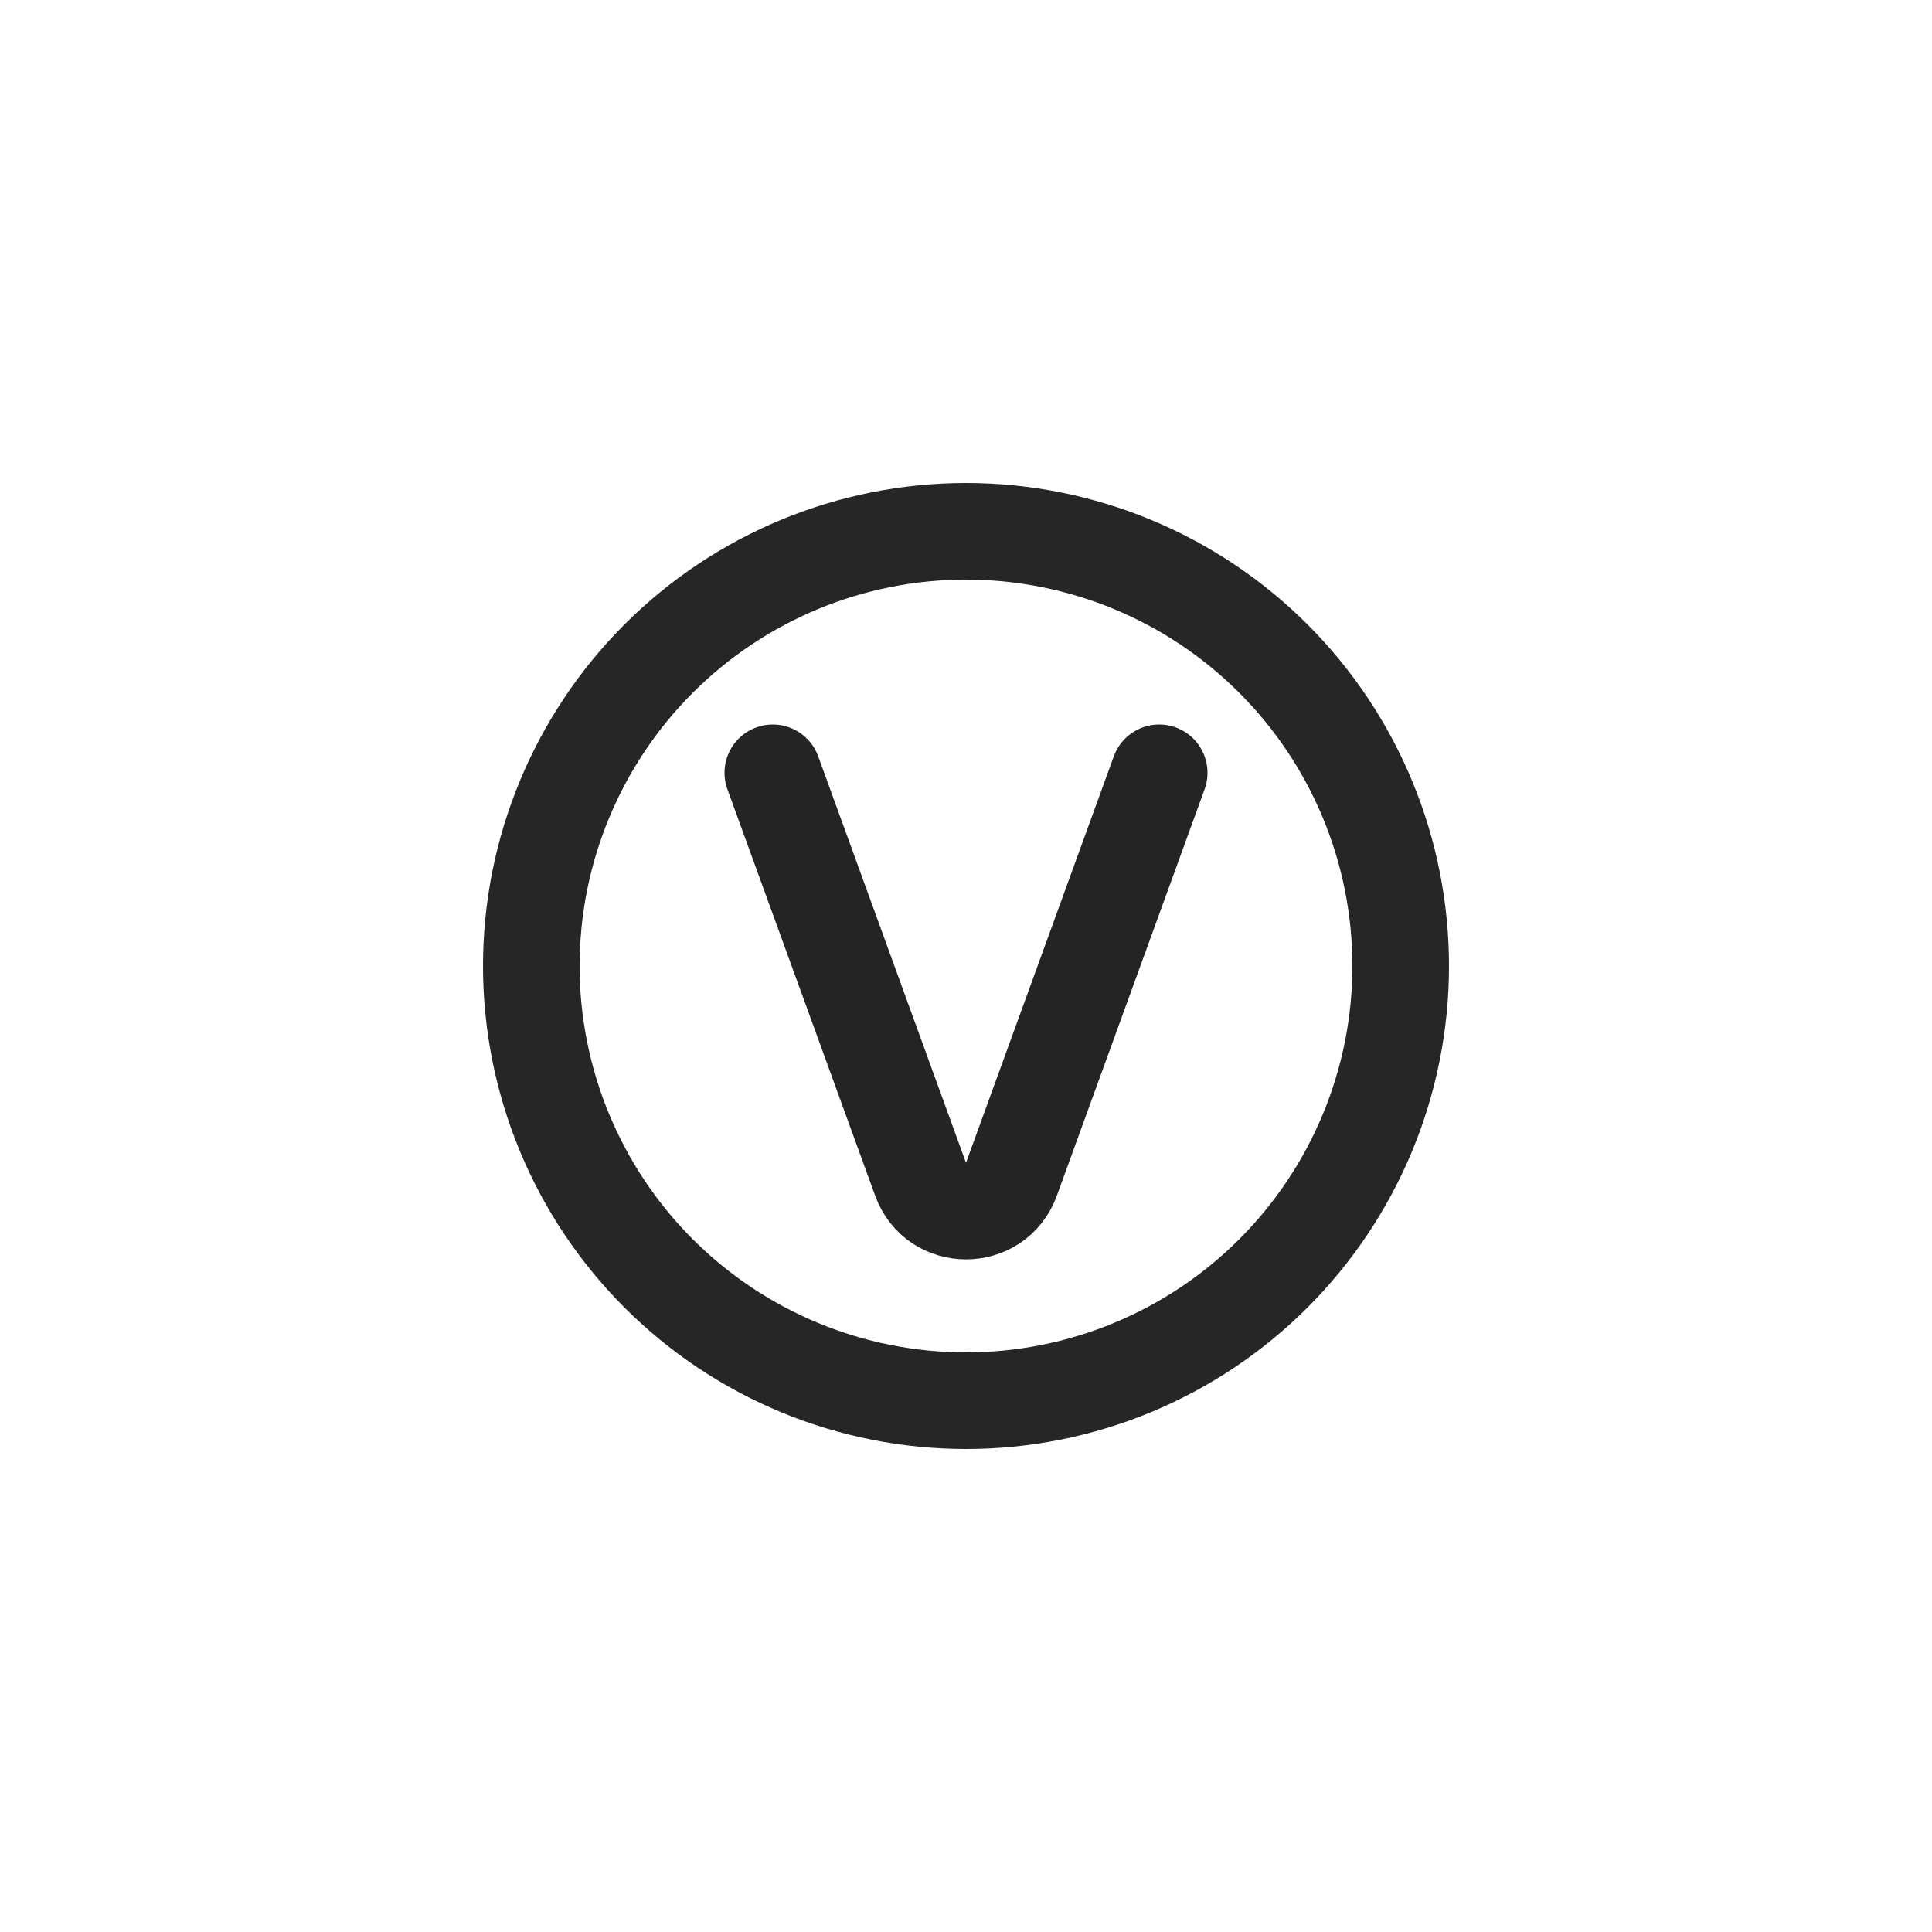
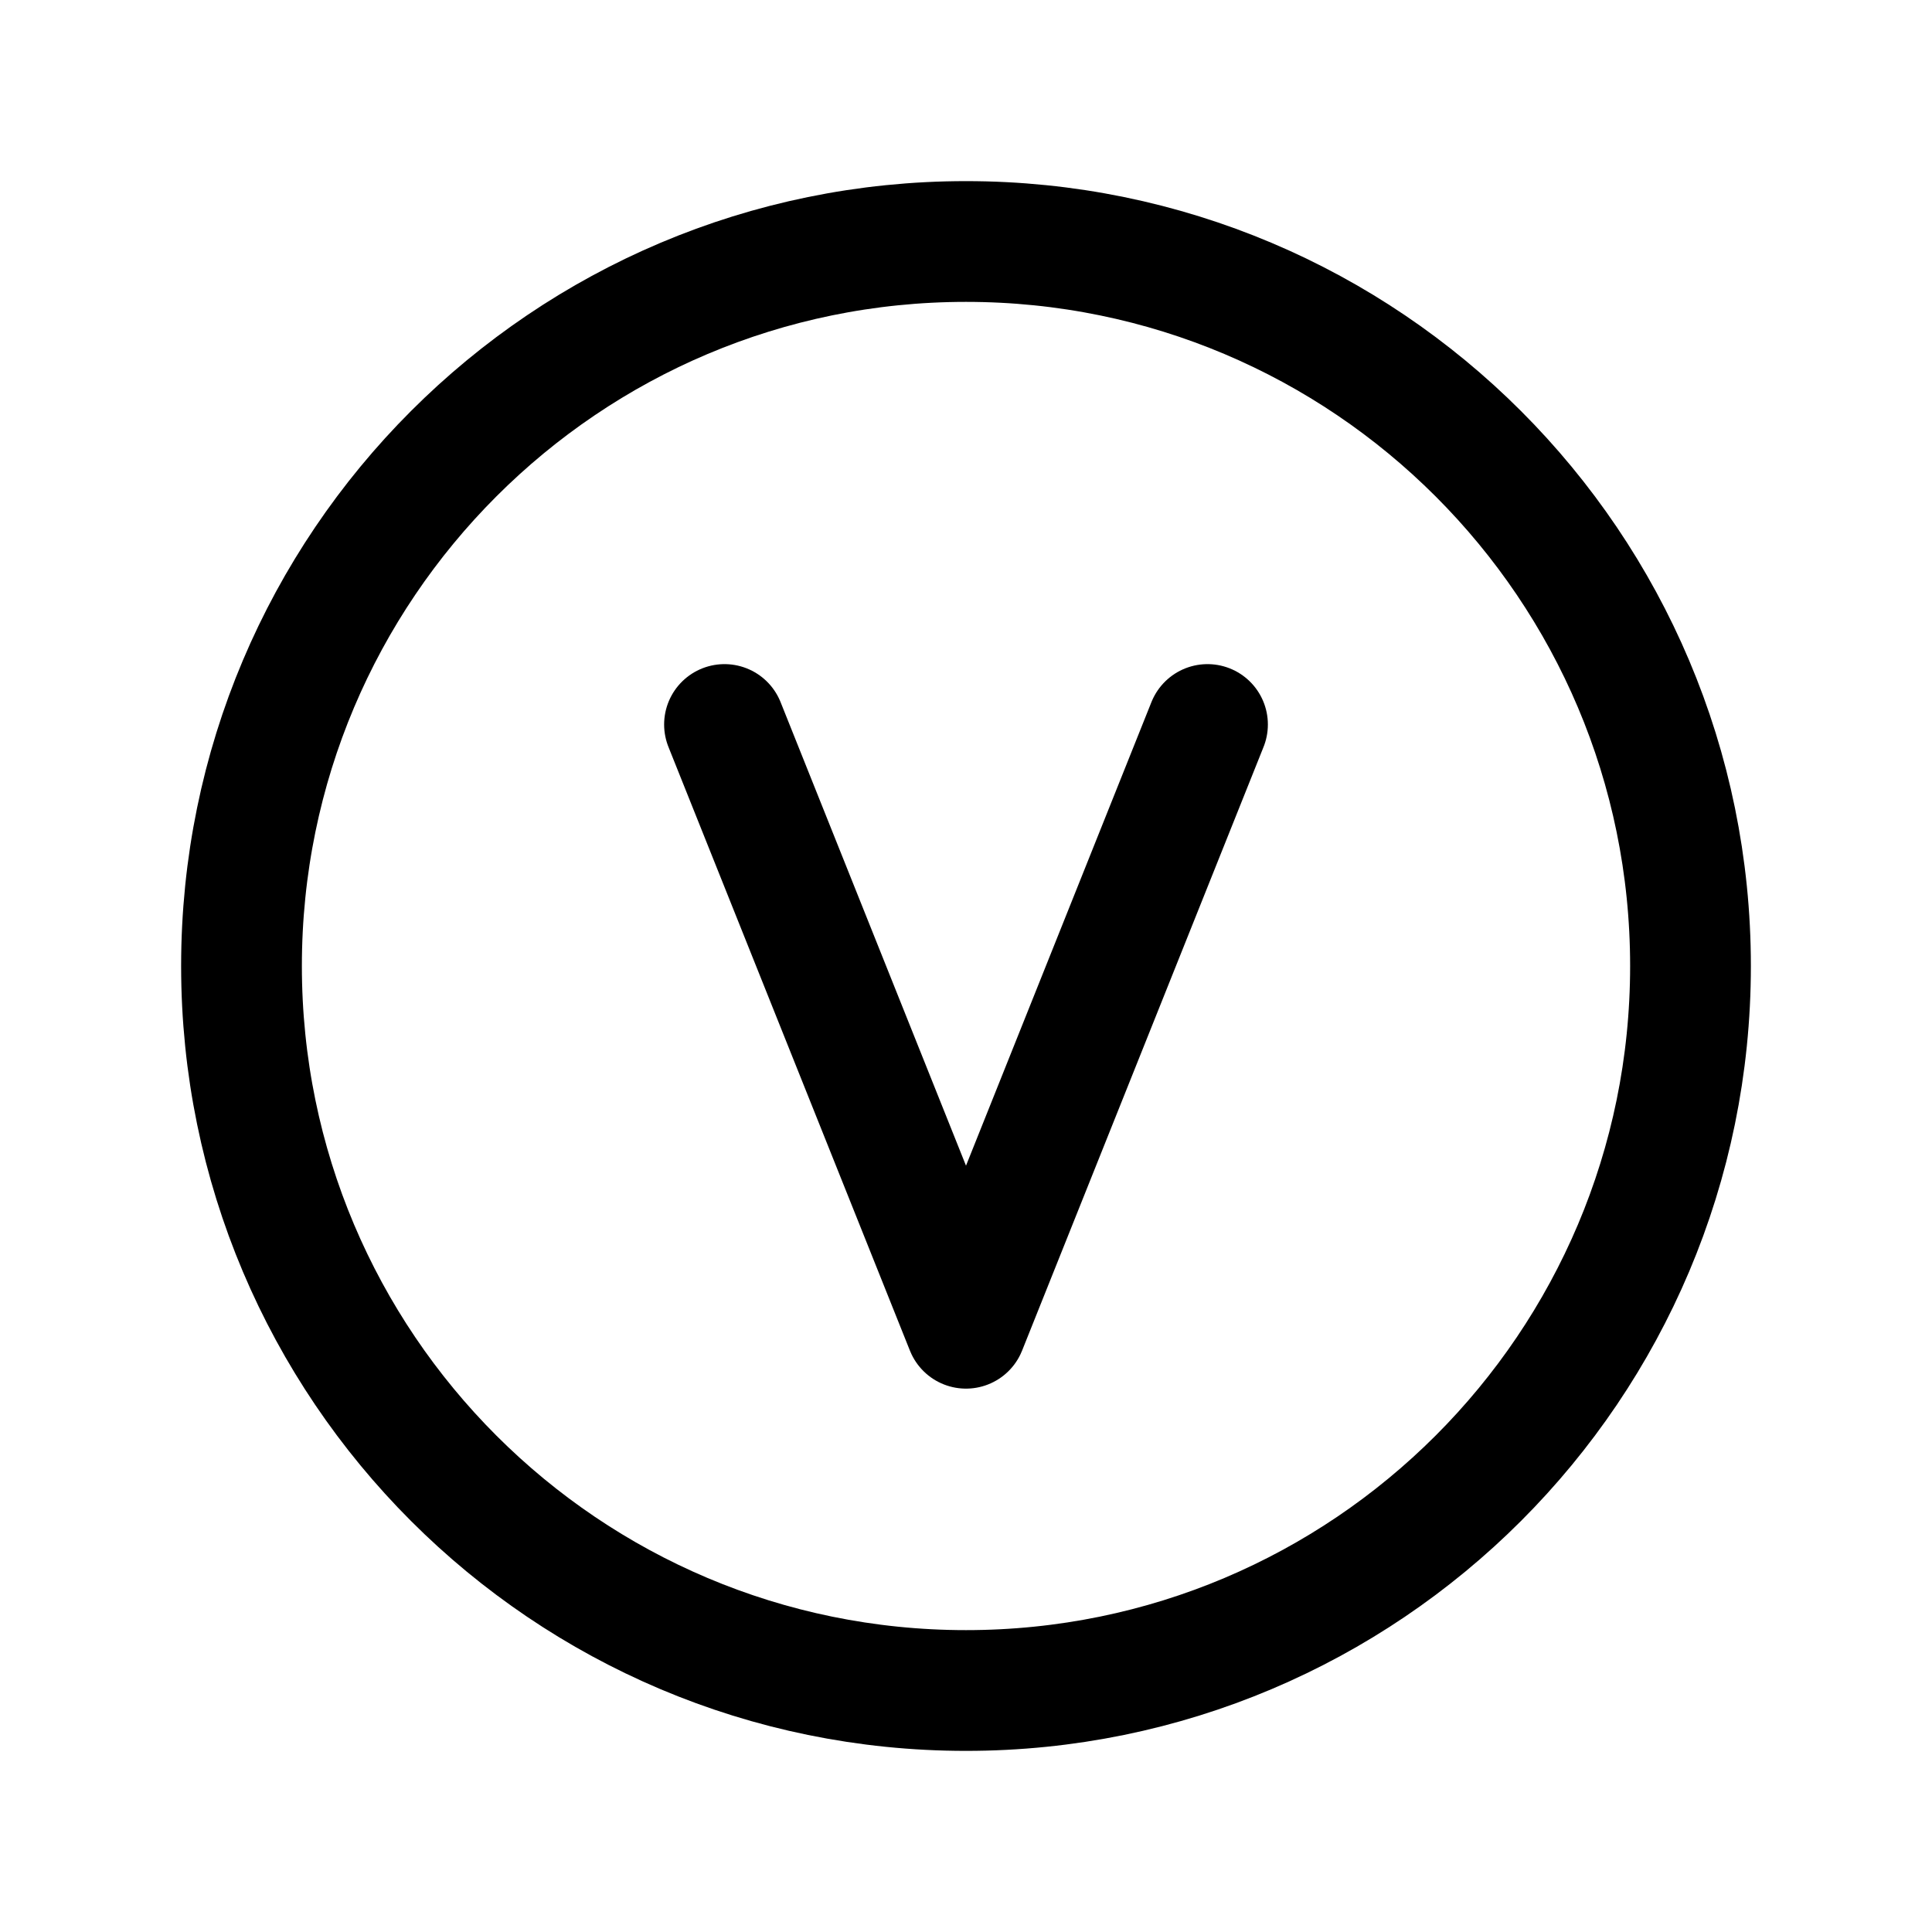
- <svg xmlns="http://www.w3.org/2000/svg" width="40" height="40" viewBox="0 0 40 40" fill="none">
-   <path fill-rule="evenodd" clip-rule="evenodd" d="M20 12C17.878 12 15.843 12.843 14.343 14.343C12.843 15.843 12 17.878 12 20C12 21.051 12.207 22.091 12.609 23.061C13.011 24.032 13.6 24.914 14.343 25.657C15.086 26.4 15.968 26.989 16.939 27.391C17.909 27.793 18.949 28 20 28C21.051 28 22.091 27.793 23.061 27.391C24.032 26.989 24.914 26.4 25.657 25.657C26.4 24.914 26.989 24.032 27.391 23.061C27.793 22.091 28 21.051 28 20C28 17.878 27.157 15.843 25.657 14.343C24.157 12.843 22.122 12 20 12ZM12.929 12.929C14.804 11.054 17.348 10 20 10C22.652 10 25.196 11.054 27.071 12.929C28.946 14.804 30 17.348 30 20C30 21.313 29.741 22.614 29.239 23.827C28.736 25.04 28 26.142 27.071 27.071C26.142 28 25.04 28.736 23.827 29.239C22.614 29.741 21.313 30 20 30C18.687 30 17.386 29.741 16.173 29.239C14.96 28.736 13.857 28 12.929 27.071C12 26.142 11.264 25.04 10.761 23.827C10.259 22.614 10 21.313 10 20C10 17.348 11.054 14.804 12.929 12.929Z" fill="#262626" />
-   <path d="M16 16L19.06 24.416C19.379 25.293 20.621 25.293 20.94 24.416L24 16" stroke="#242424" stroke-width="2" stroke-linecap="round" />
+ <svg xmlns="http://www.w3.org/2000/svg" viewBox="0 0 256 256">
+   <rect width="256" height="256" fill="none" />
+   <circle cx="128" cy="128" r="96" fill="none" stroke="currentColor" stroke-linecap="round" stroke-linejoin="round" stroke-width="16" />
+   <polyline points="160 96 128 176 96 96" fill="none" stroke="currentColor" stroke-linecap="round" stroke-linejoin="round" stroke-width="16" />
</svg>
